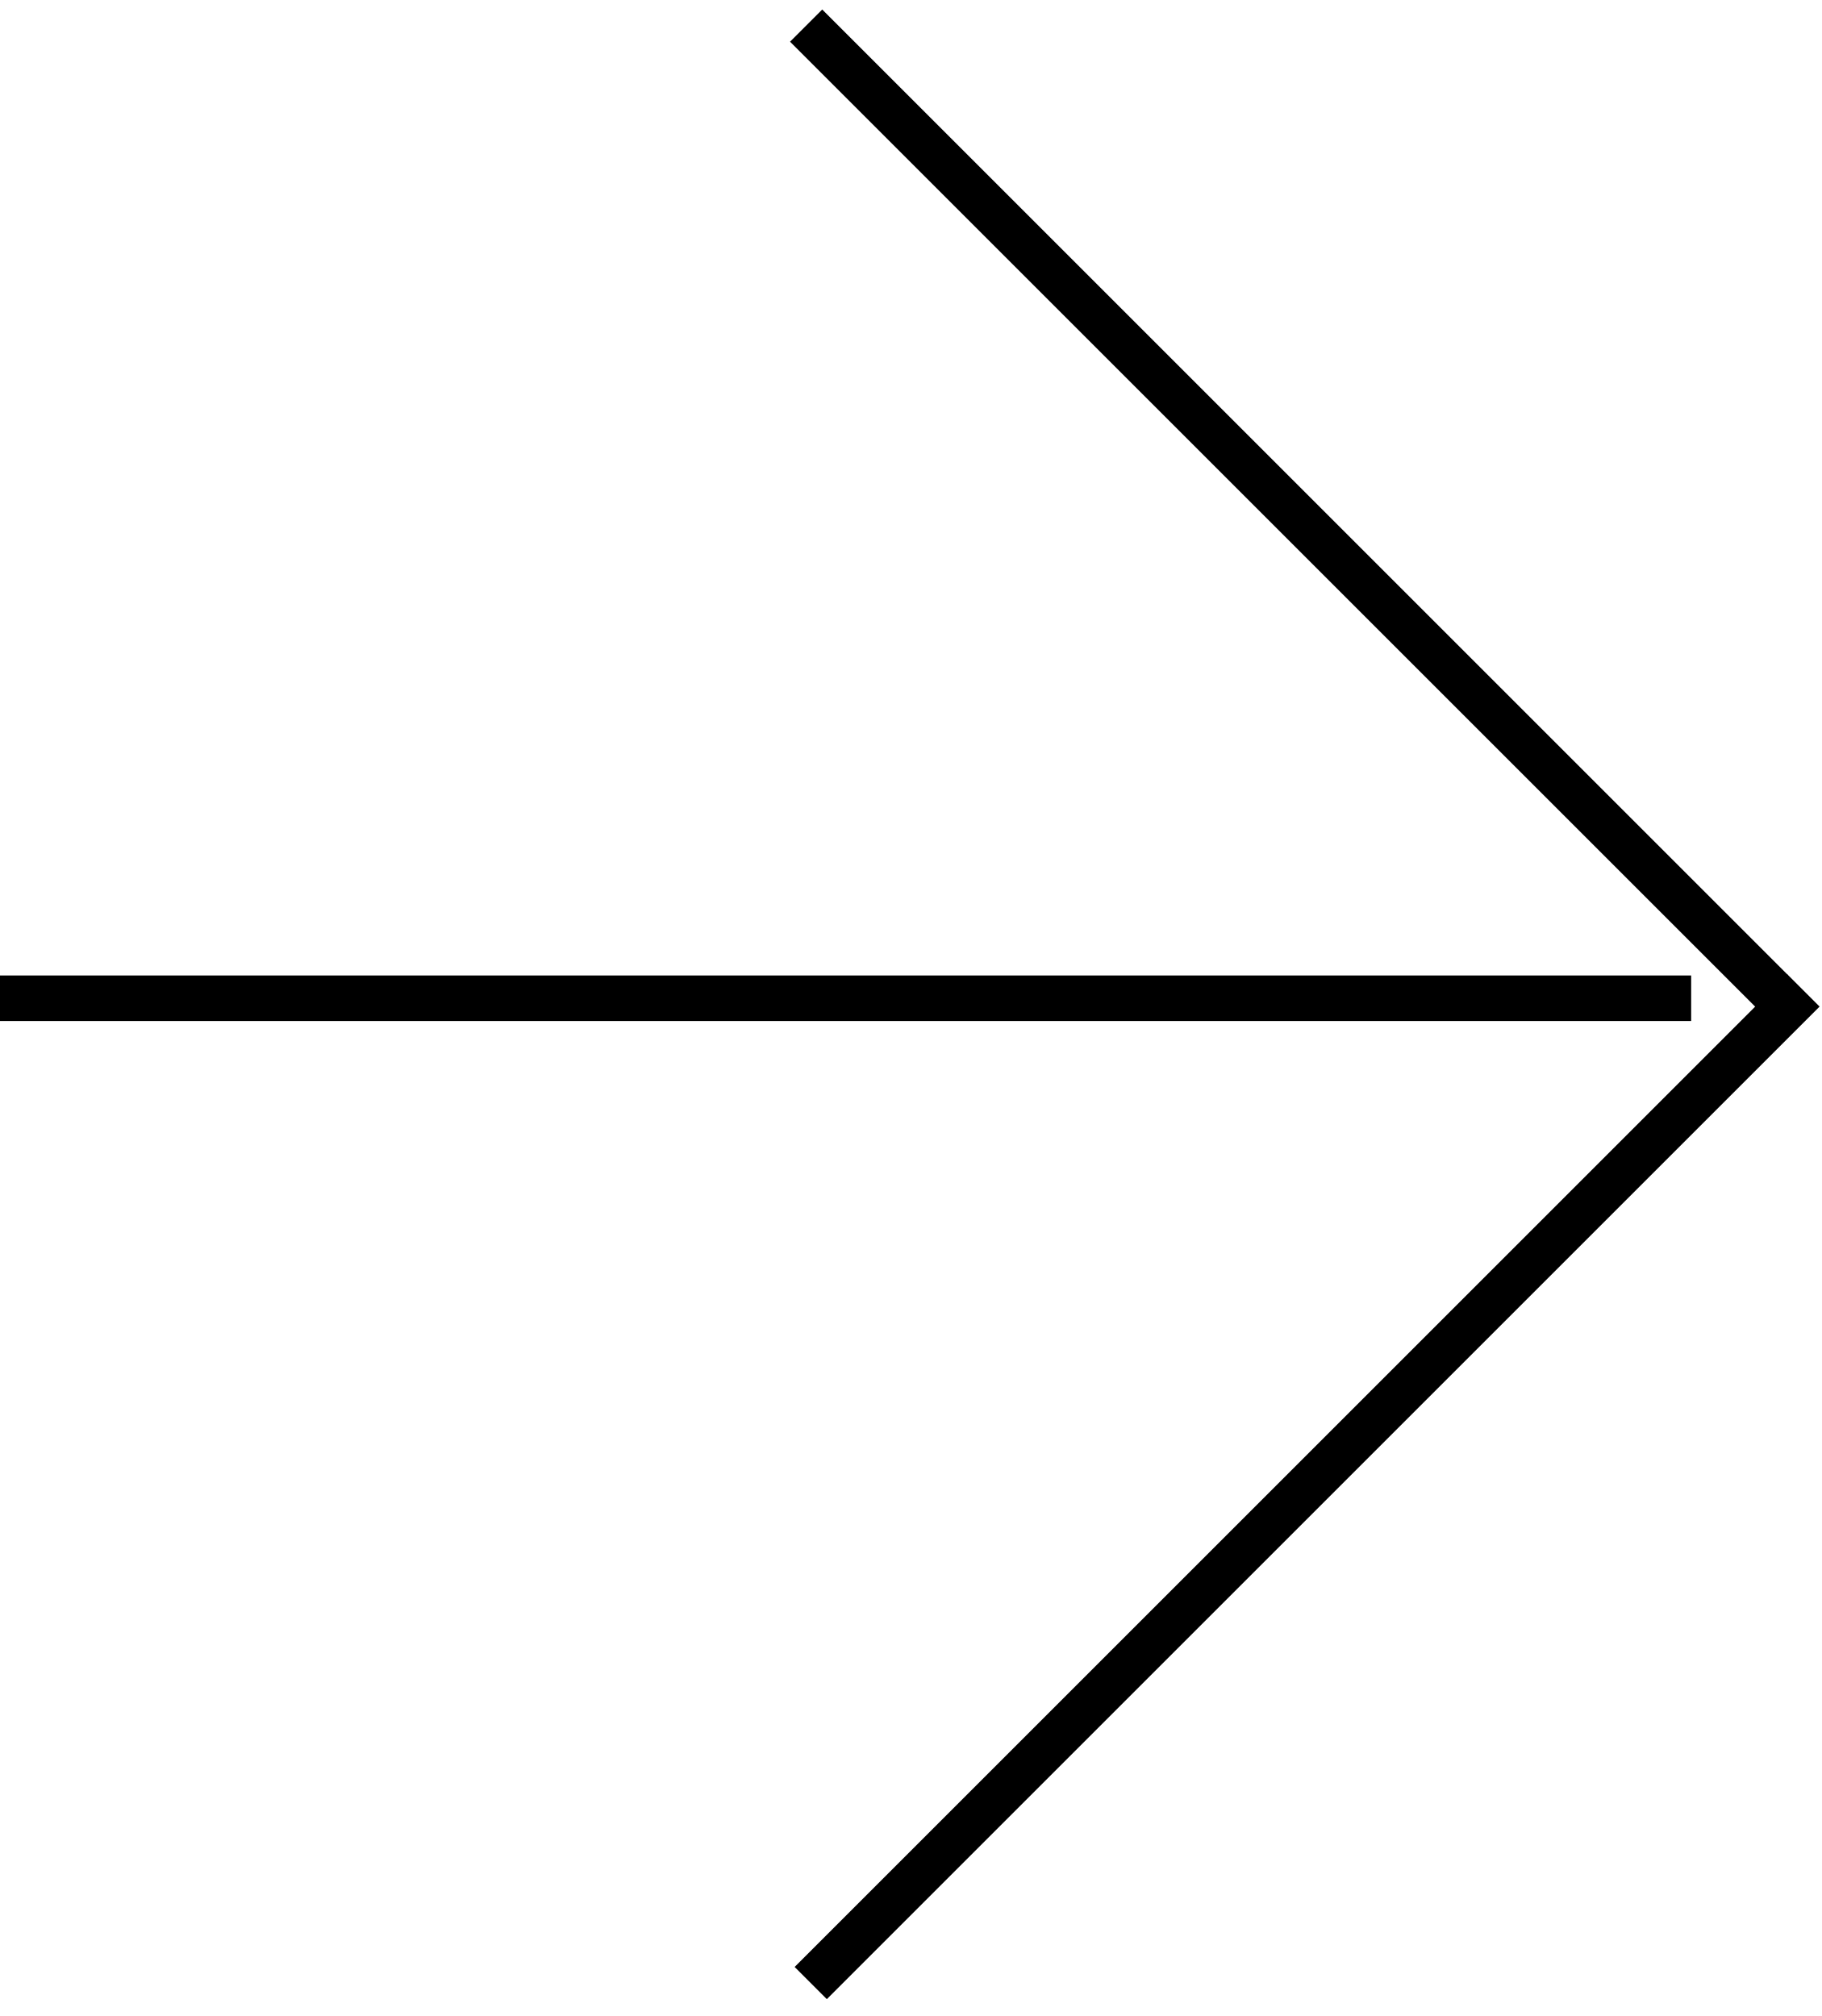
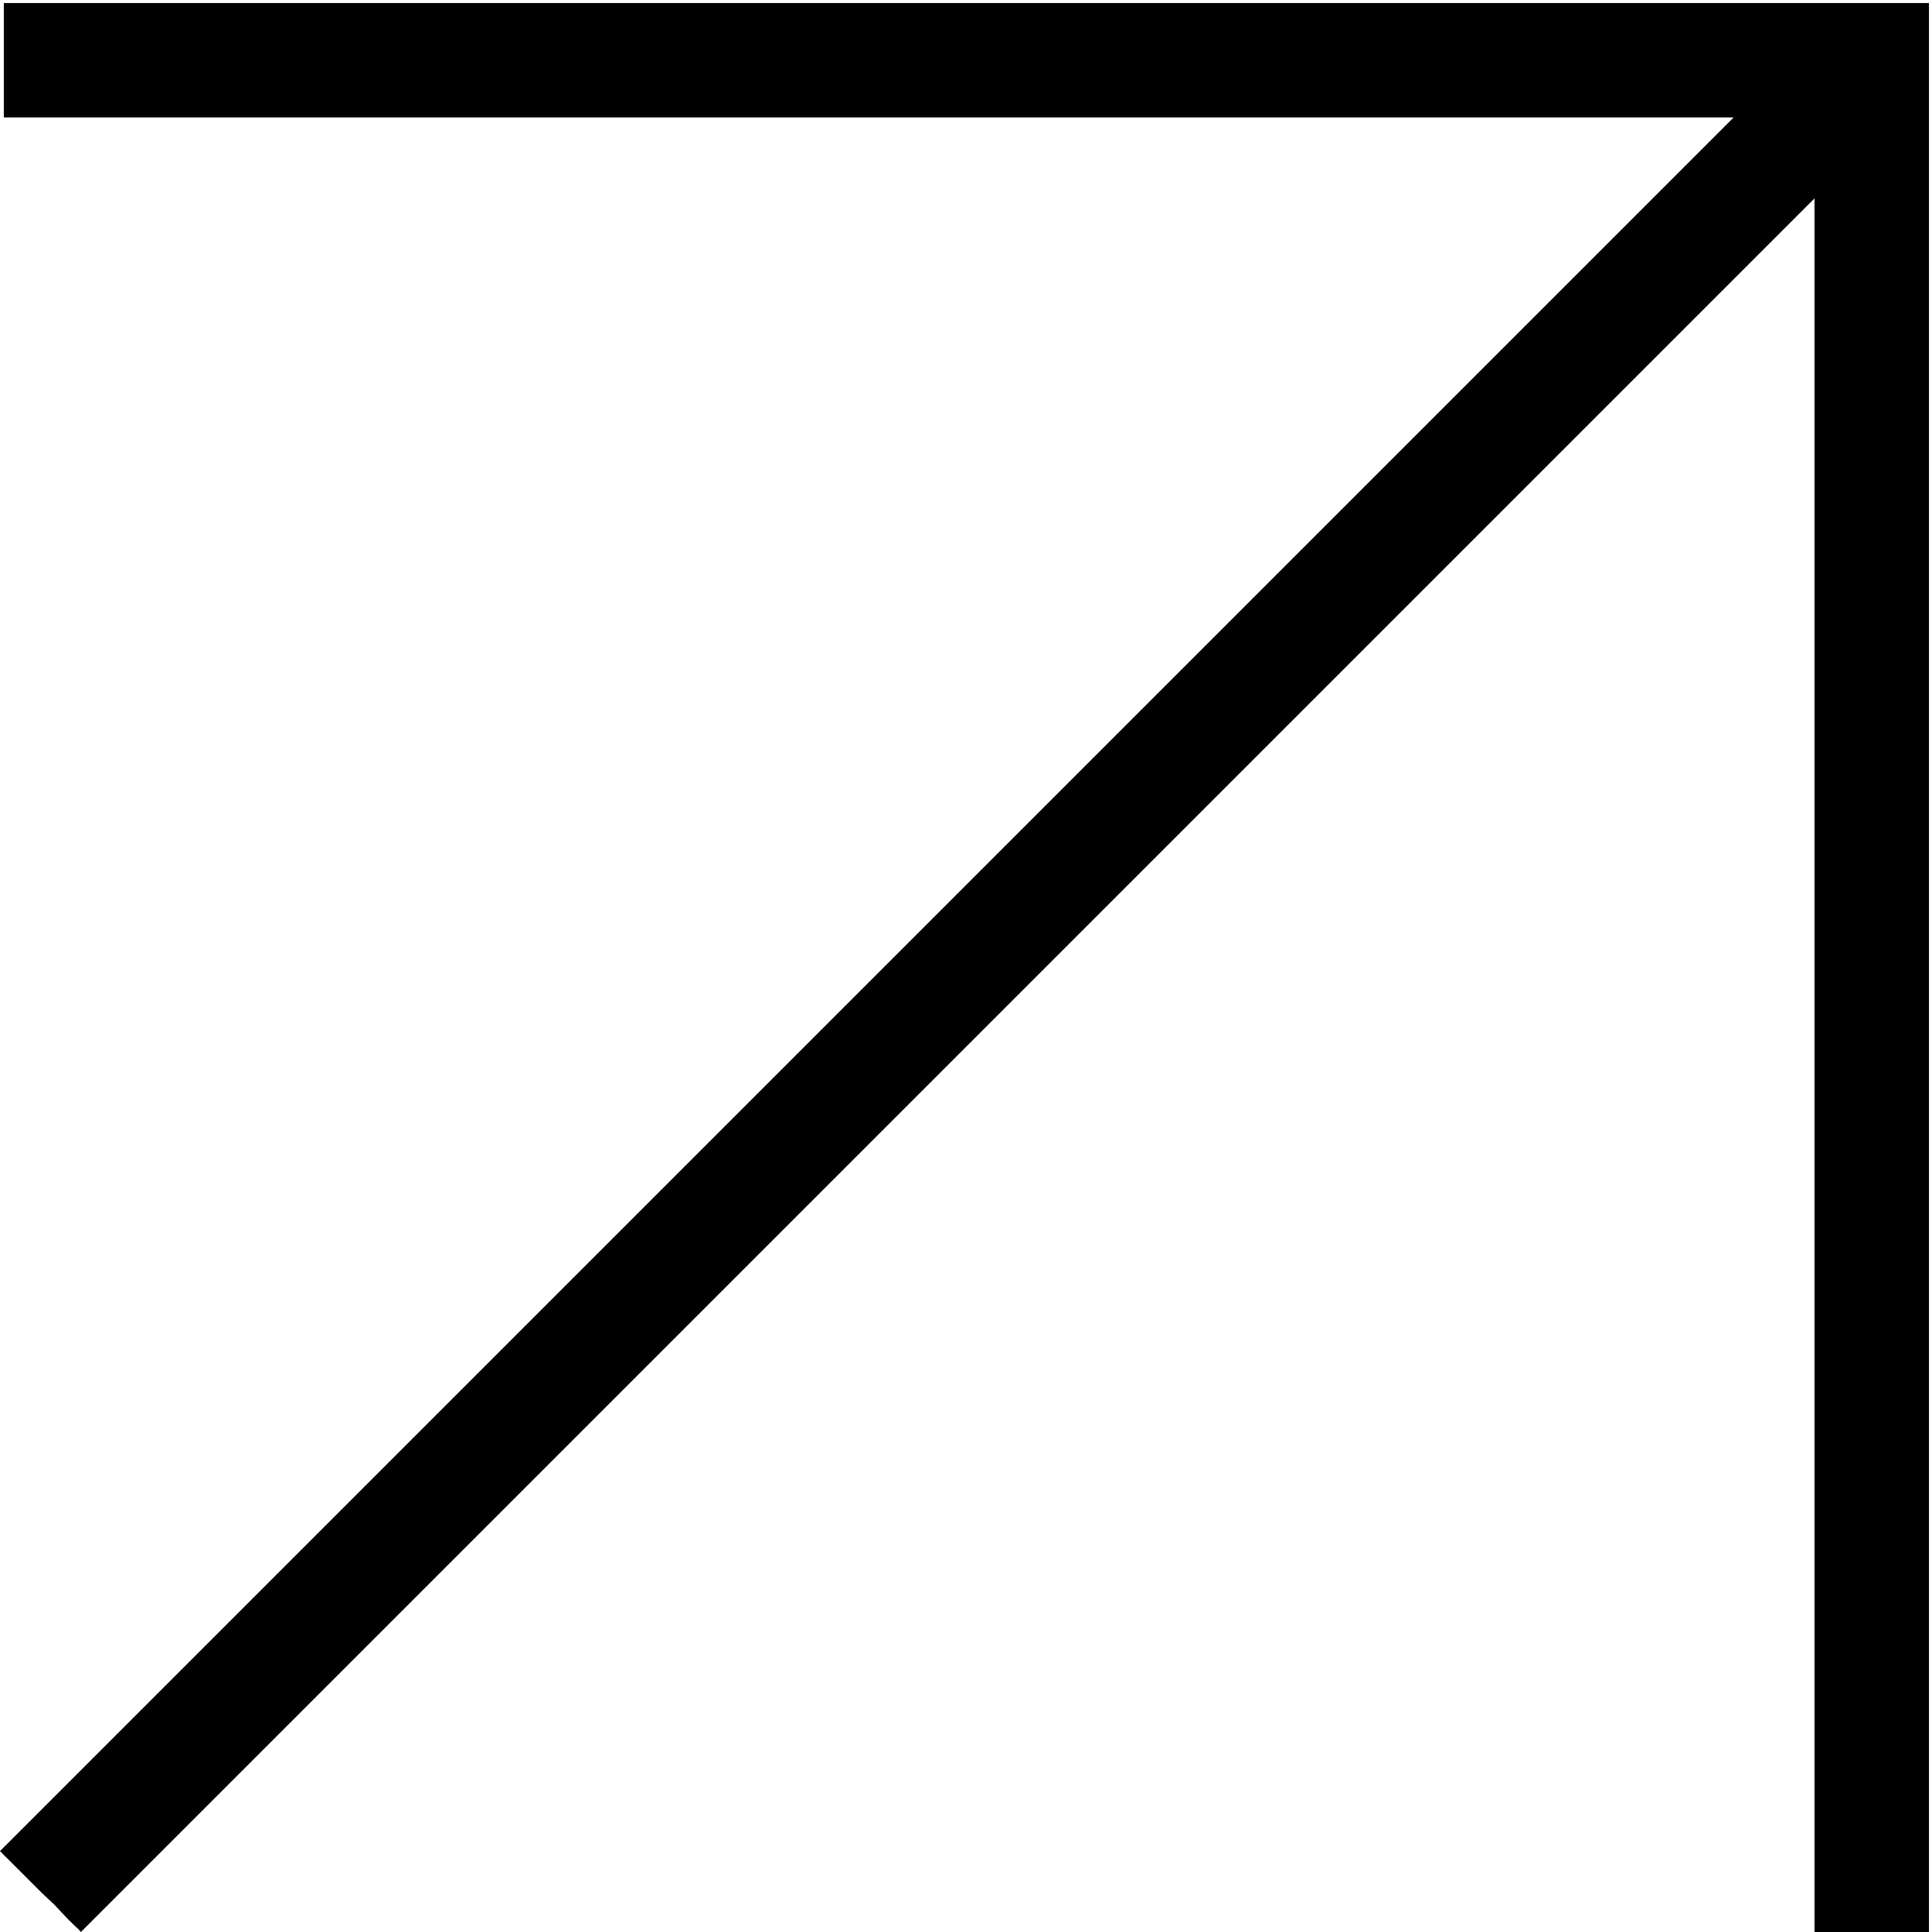
- <svg xmlns="http://www.w3.org/2000/svg" width="56" height="62" viewBox="0 0 56 62" fill="none">
-   <rect x="53.992" y="30.981" width="42" height="1.4" transform="rotate(-135 53.9915 30.9813)" fill="black" />
-   <rect x="24.434" y="60.492" width="43.169" height="1.4" transform="rotate(-45 24.4336 60.4922)" fill="black" />
-   <rect y="30" width="52" height="1.4" fill="black" />
+ <svg xmlns="http://www.w3.org/2000/svg" width="422" height="422" viewBox="0 0 422 422" fill="none">
+   <path d="M8.838 413.162C7.677 412.002 8.838 413.162 5.838 410.162C3.338 407.662 5.838 410.162 2.838 407.162C0.838 405.162 2.838 407.162 0.838 405.162C0 404.393 2.838 407.162 0 404.324L378.663 25.662L83.838 25.662C80.523 25.662 9.838 25.662 0.838 25.662C0.838 16.162 0.838 16.477 0.838 13.162C0.838 9.847 0.838 13.162 0.838 0.662C10.838 0.662 80.523 0.662 83.838 0.662L408.838 0.662C414.838 0.662 415.838 0.662 421.338 0.662C421.338 9.162 421.338 9.162 421.338 13.162V338.162C421.338 341.477 421.338 411.5 421.338 422C411.338 422 409 422 409 422C409 422 408 422 396.338 422C396.338 412.5 396.338 341.477 396.338 338.162V43.338L17.676 422C16.338 420.5 17.676 422 15.838 420.162C14.338 418.662 15.794 420.205 14.338 418.662C11.72 415.888 14.338 418.662 11.838 416C8.838 413.162 9.999 414.323 8.838 413.162Z" fill="black" />
</svg>
